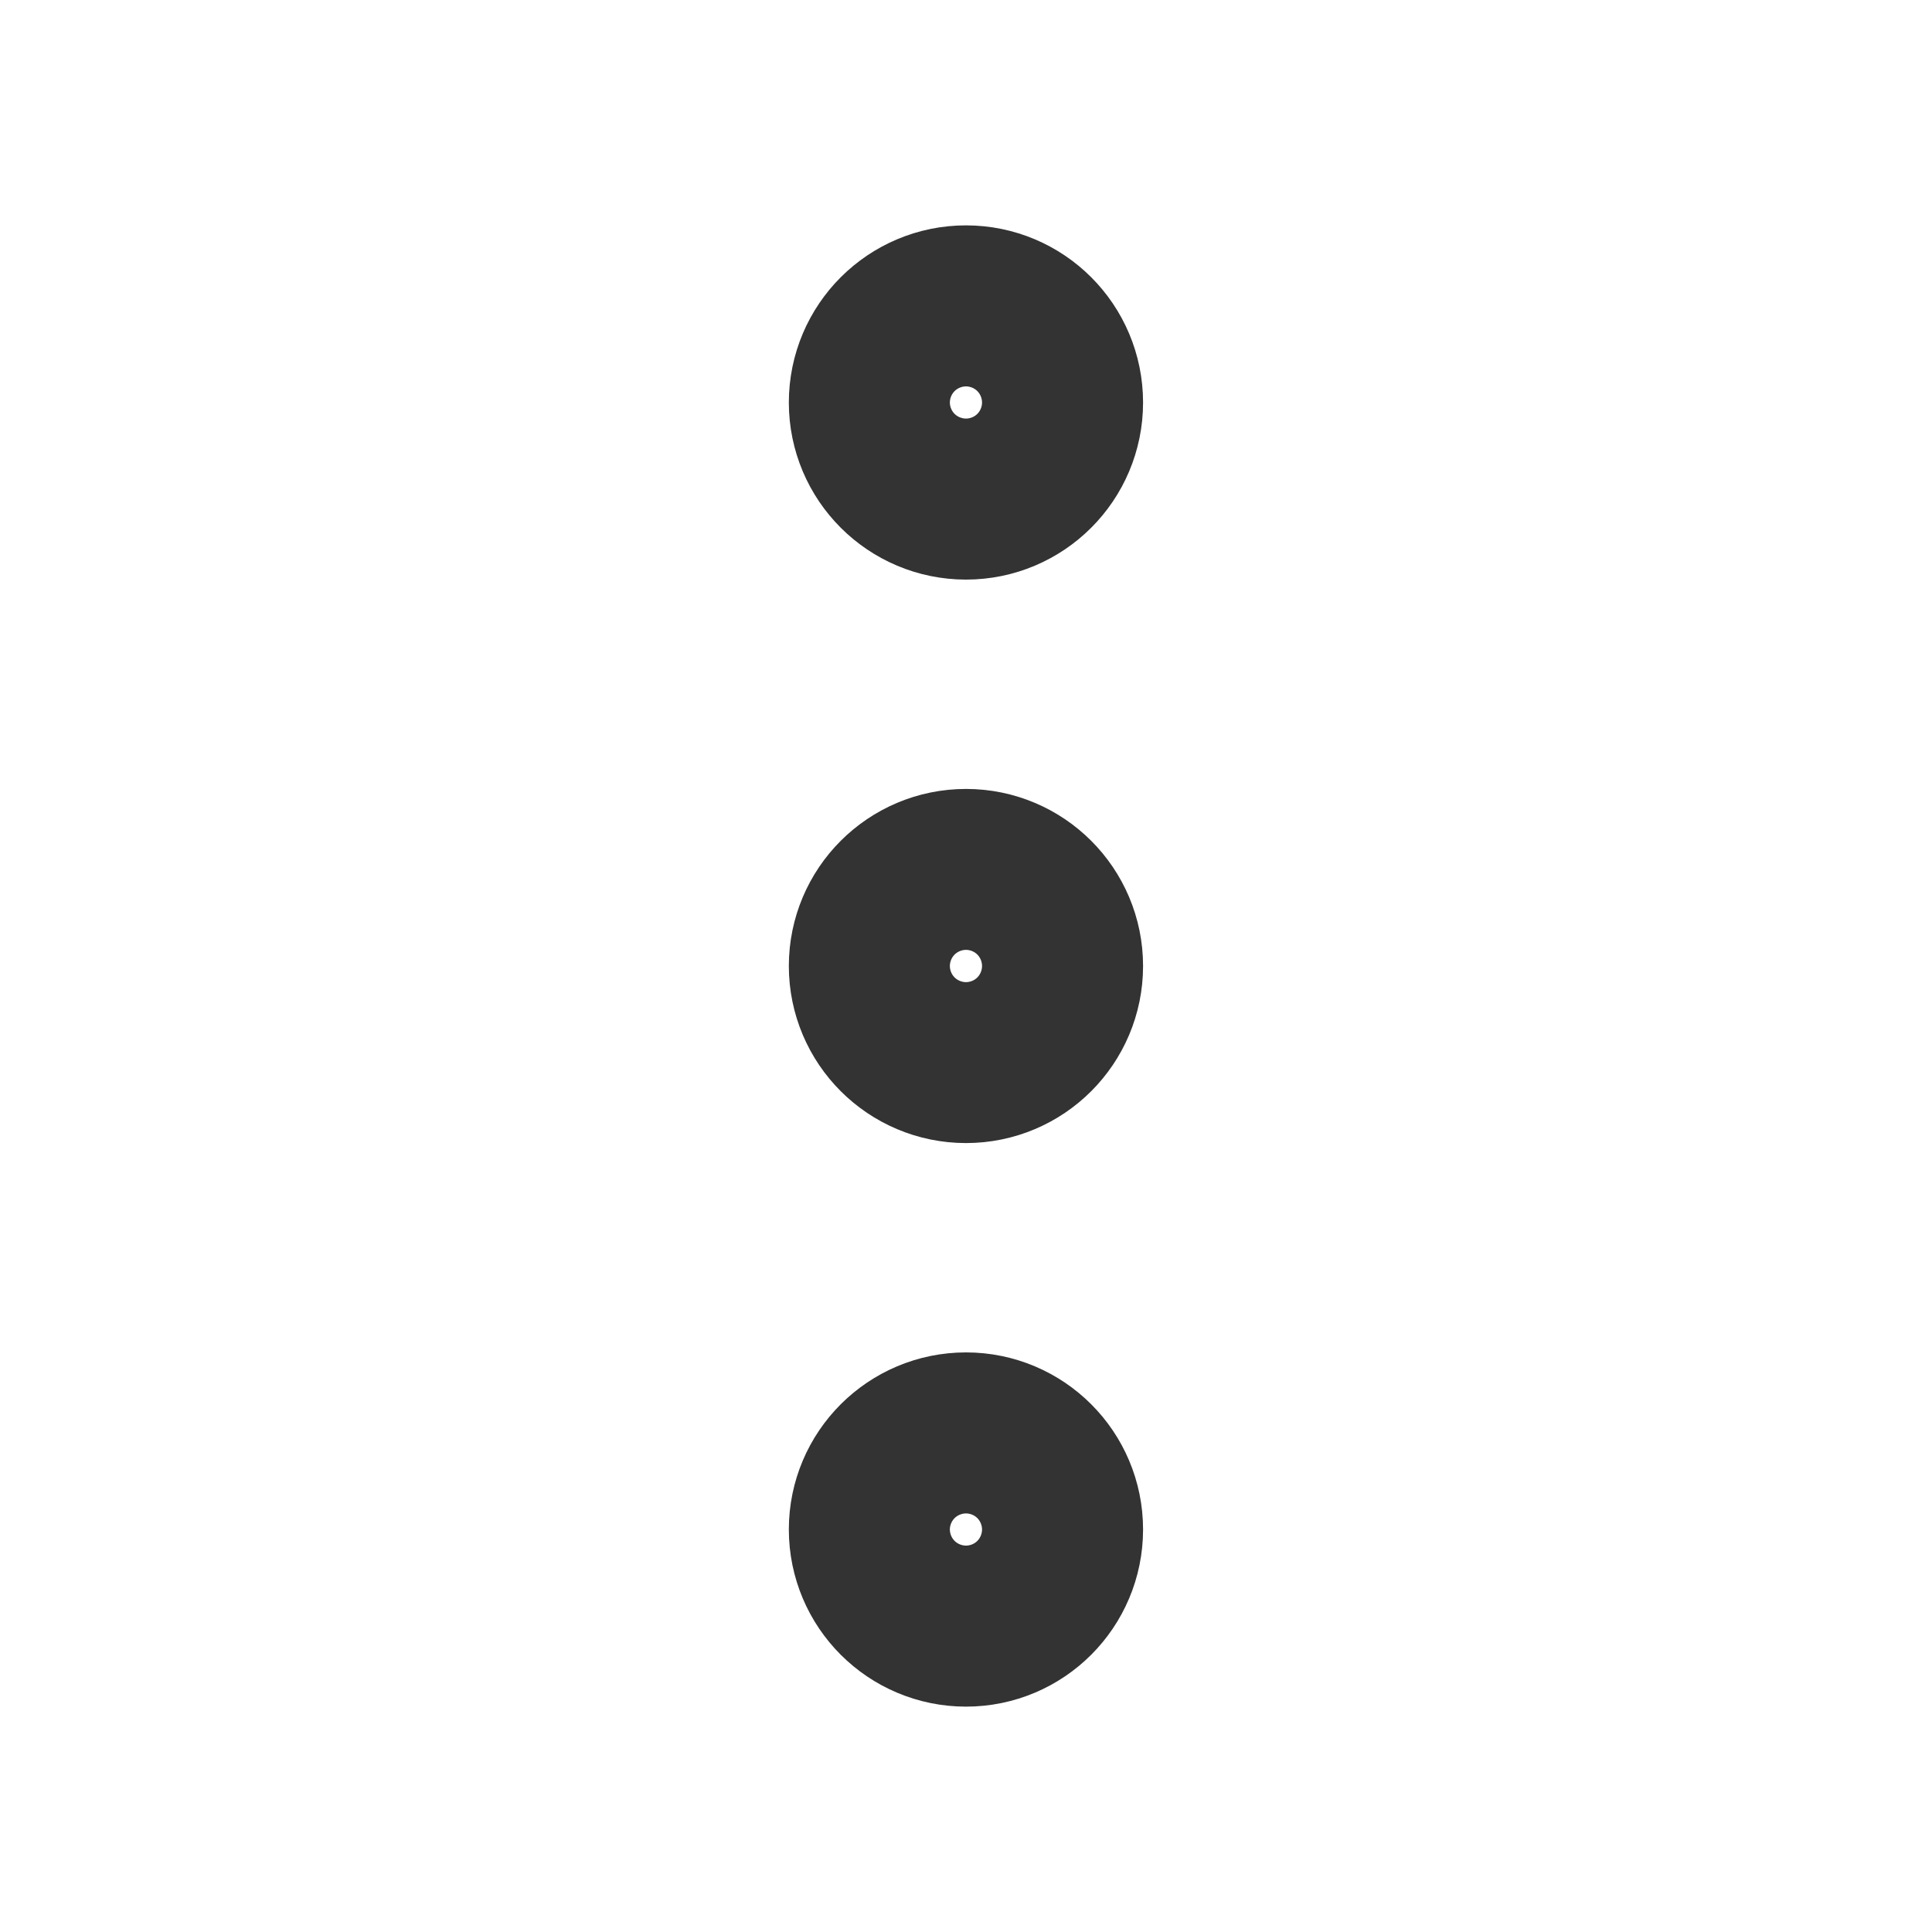
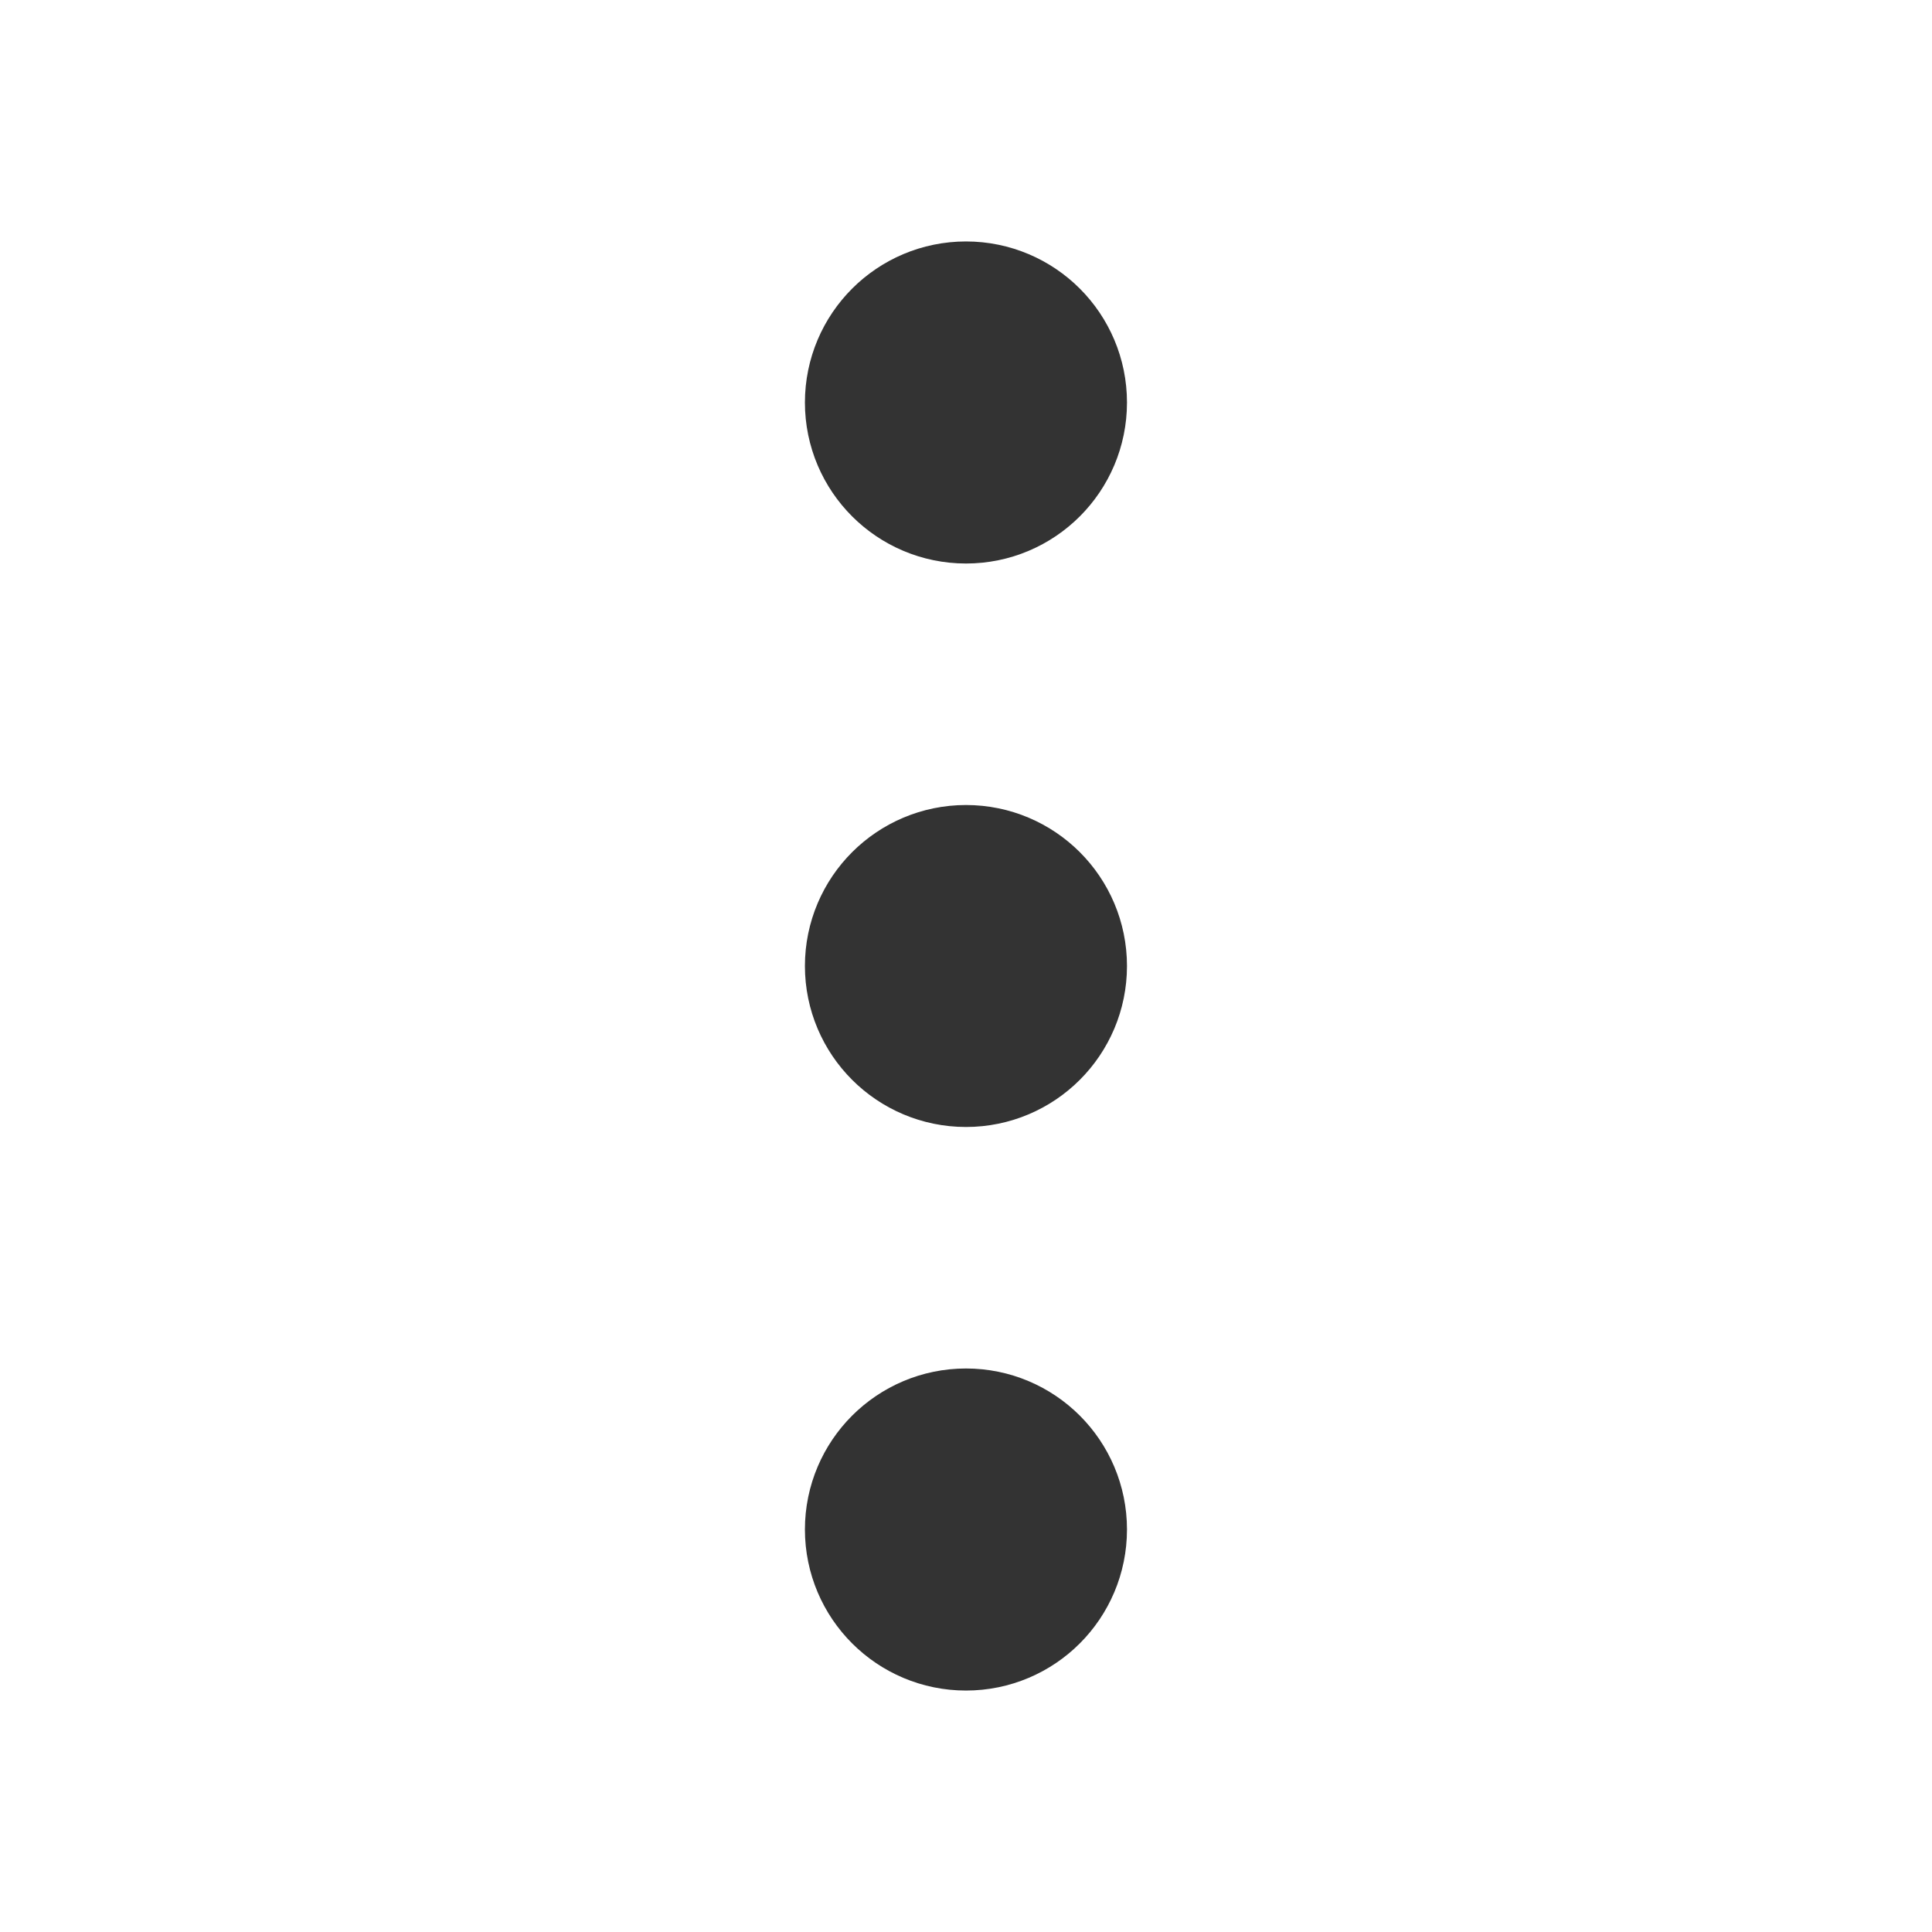
<svg xmlns="http://www.w3.org/2000/svg" width="24" height="24" viewBox="0 0 24 24" fill="none">
  <g transform="scale(1.2 1.2)">
-     <path d="M10 10.833C10.46 10.833 10.833 10.46 10.833 10C10.833 9.54 10.46 9.167 10 9.167C9.54 9.167 9.166 9.54 9.166 10C9.166 10.46 9.54 10.833 10 10.833Z" stroke="#333333" stroke-width="2" stroke-linecap="round" stroke-linejoin="round" fill="none" />
-     <path d="M10 5C10.46 5 10.833 4.627 10.833 4.167C10.833 3.706 10.46 3.333 10 3.333C9.54 3.333 9.166 3.706 9.166 4.167C9.166 4.627 9.54 5 10 5Z" stroke="#333333" stroke-width="2" stroke-linecap="round" stroke-linejoin="round" fill="none" />
-     <path d="M10 16.667C10.46 16.667 10.833 16.294 10.833 15.833C10.833 15.373 10.46 15 10 15C9.54 15 9.166 15.373 9.166 15.833C9.166 16.294 9.54 16.667 10 16.667Z" stroke="#333333" stroke-width="2" stroke-linecap="round" stroke-linejoin="round" fill="none" />
+     <path d="M10 10.833C10.46 10.833 10.833 10.46 10.833 10C10.833 9.54 10.46 9.167 10 9.167C9.54 9.167 9.166 9.54 9.166 10C9.166 10.46 9.54 10.833 10 10.833Z" stroke="#333333" stroke-width="1.667" stroke-linecap="round" stroke-linejoin="round" fill="none" />
+     <path d="M10 5C10.46 5 10.833 4.627 10.833 4.167C10.833 3.706 10.46 3.333 10 3.333C9.54 3.333 9.166 3.706 9.166 4.167C9.166 4.627 9.54 5 10 5Z" stroke="#333333" stroke-width="1.667" stroke-linecap="round" stroke-linejoin="round" fill="none" />
+     <path d="M10 16.667C10.46 16.667 10.833 16.294 10.833 15.833C10.833 15.373 10.46 15 10 15C9.54 15 9.166 15.373 9.166 15.833C9.166 16.294 9.54 16.667 10 16.667Z" stroke="#333333" stroke-width="1.667" stroke-linecap="round" stroke-linejoin="round" fill="none" />
  </g>
</svg>
